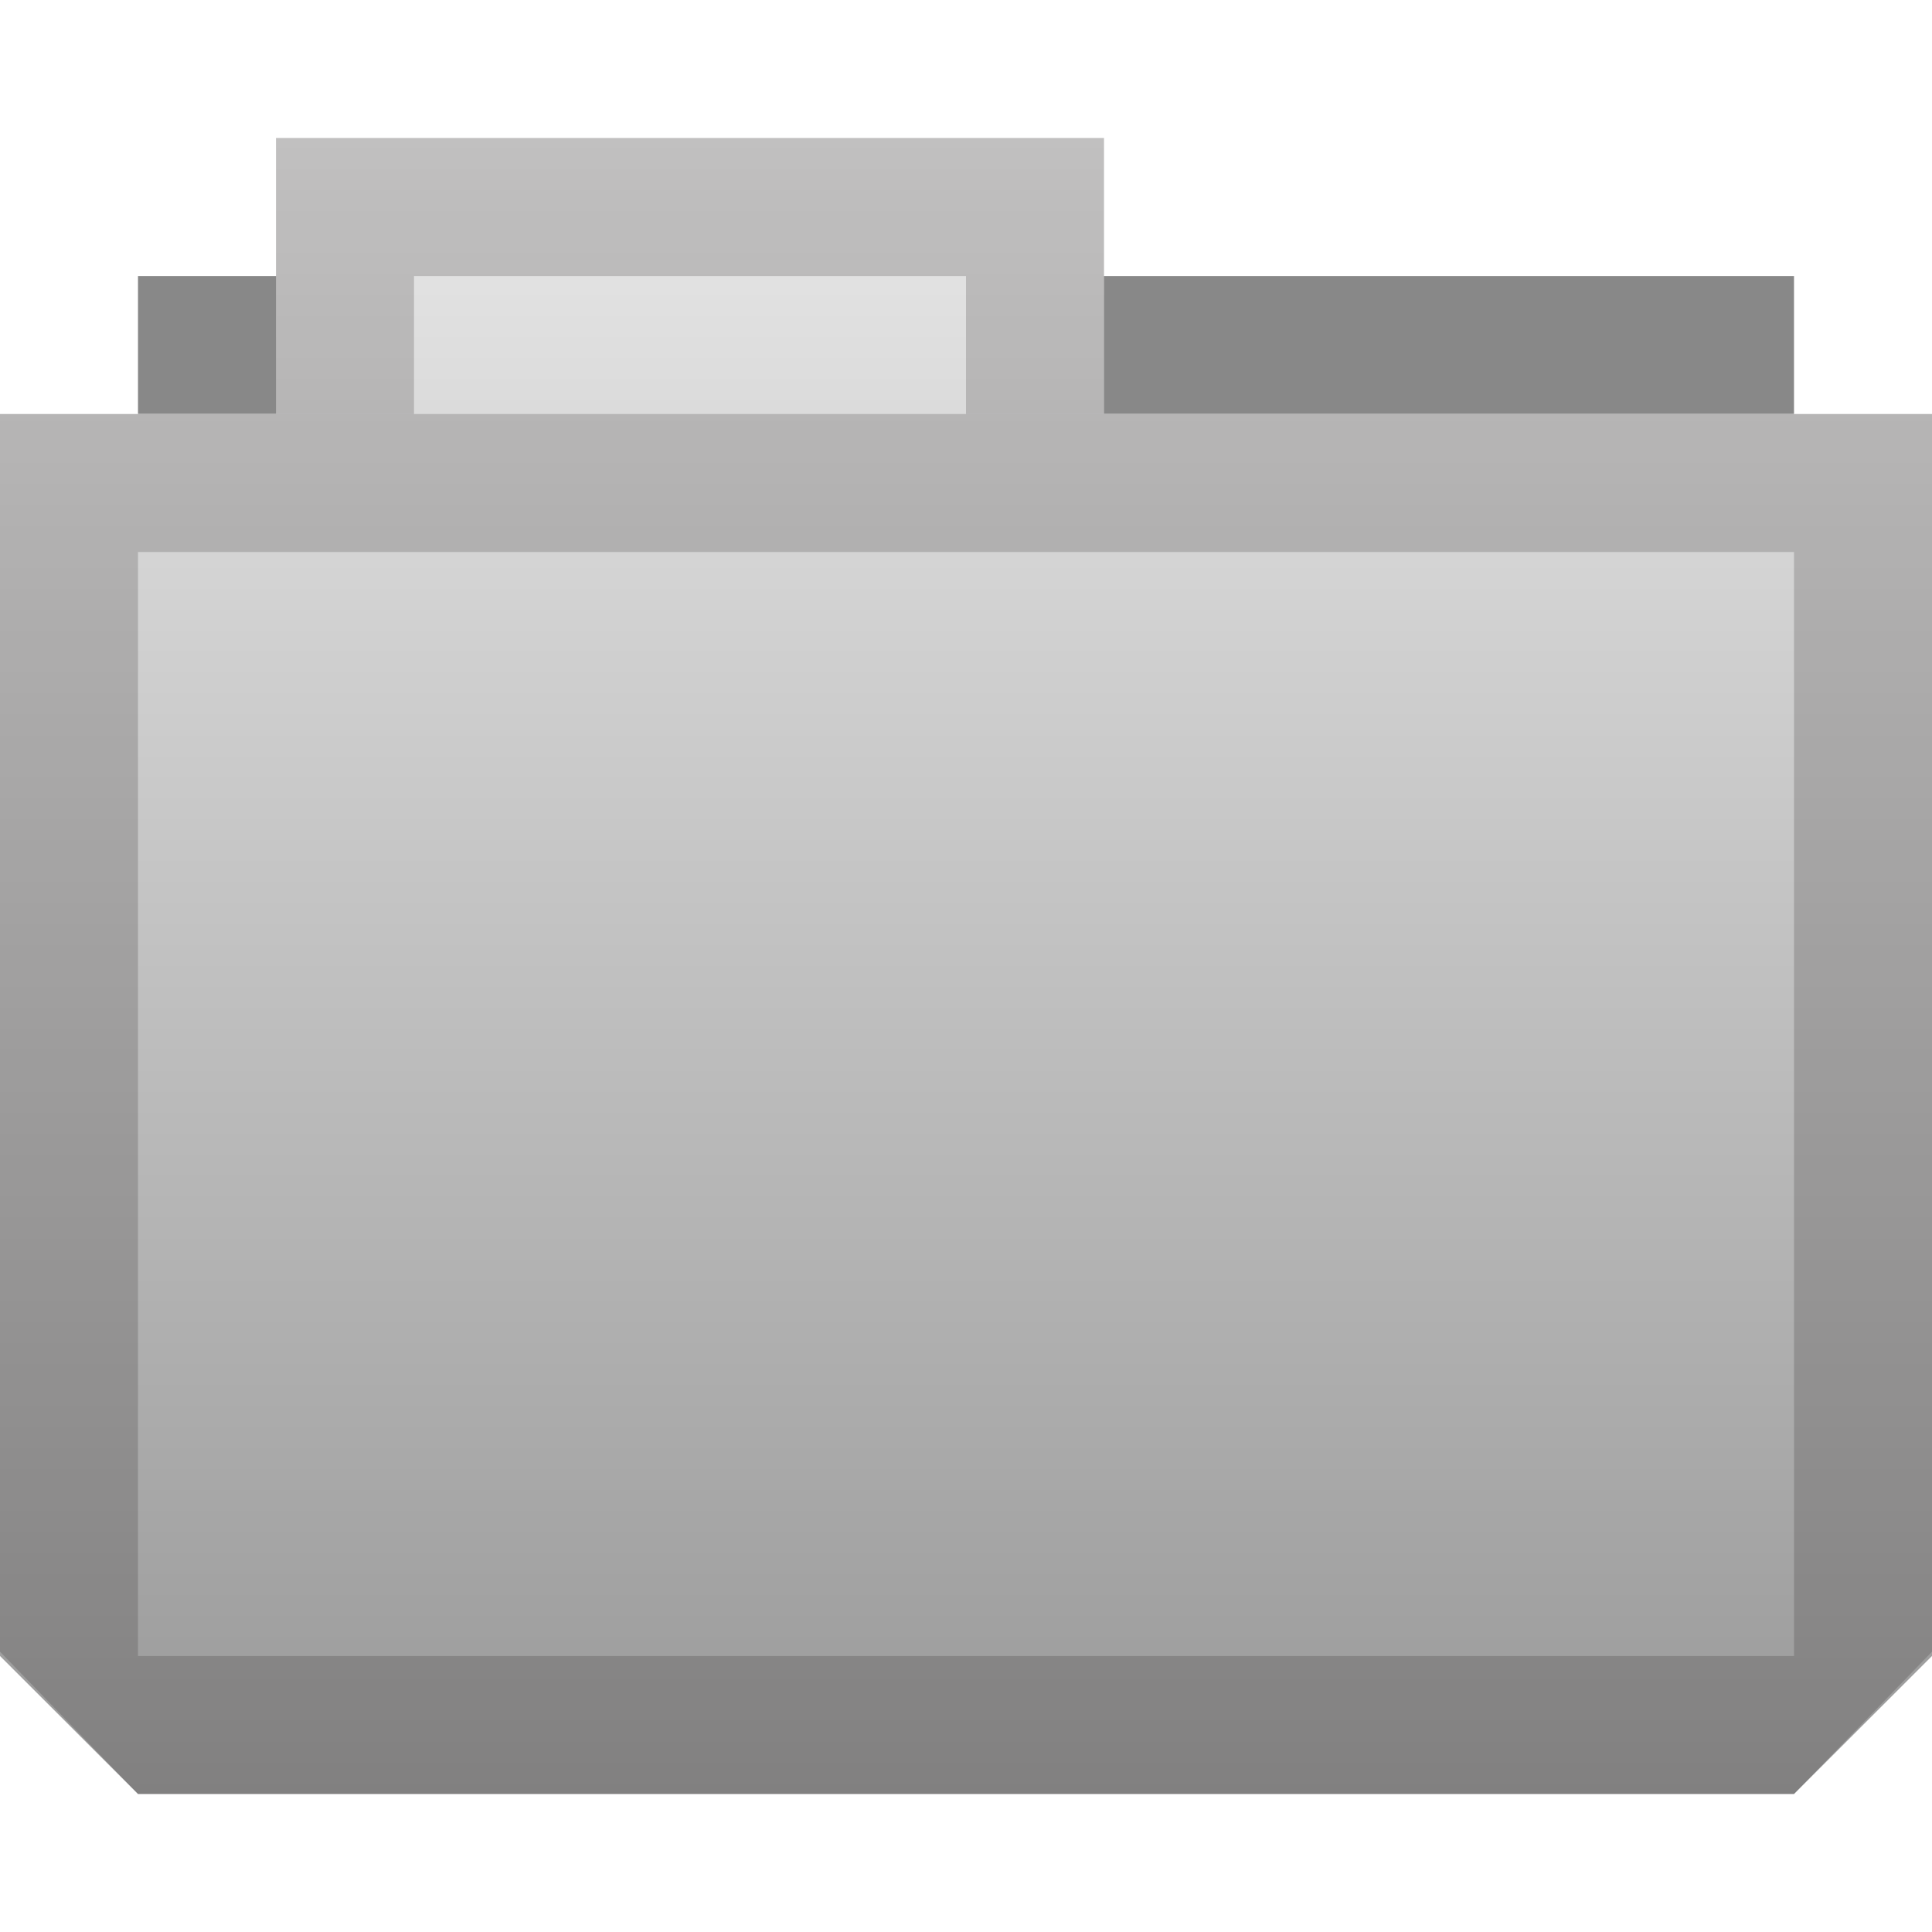
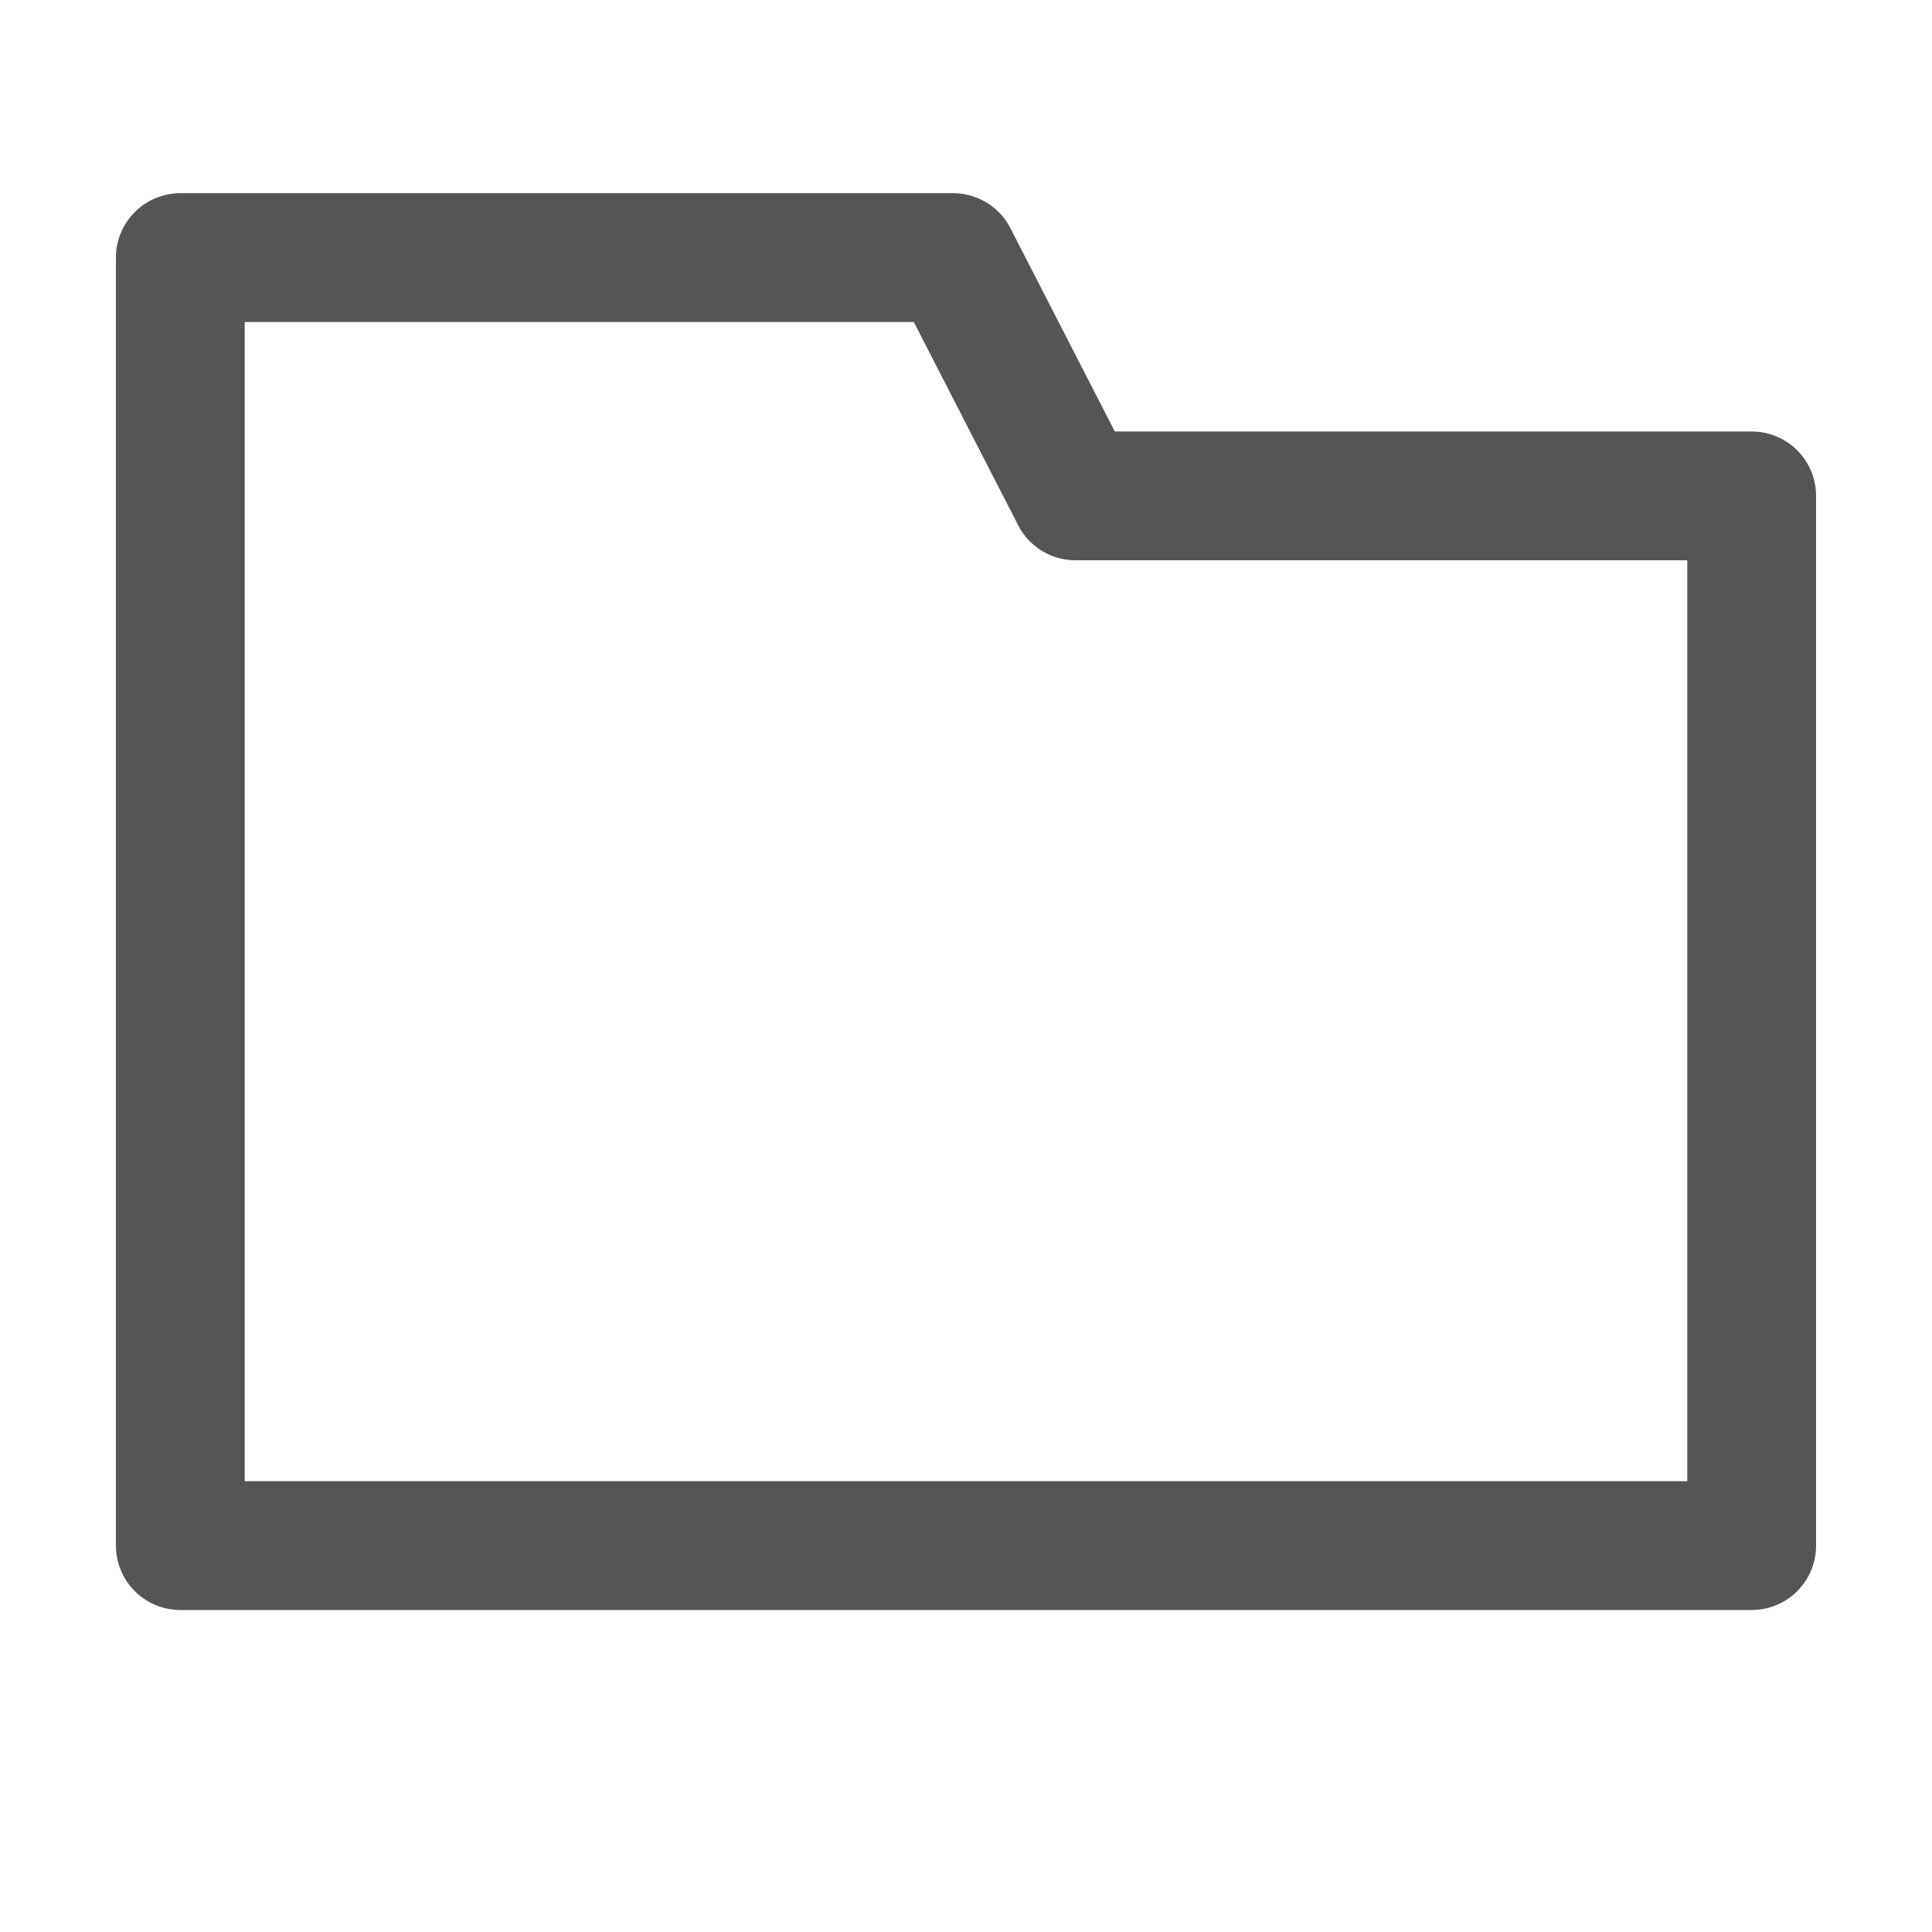
- <svg xmlns="http://www.w3.org/2000/svg" version="1.1" id="Layer_1" x="0px" y="0px" viewBox="0 0 14 14" enable-background="new 0 0 14 14" xml:space="preserve">
-   <rect x="1" y="2" fill="#888888" enable-background="new    " width="12" height="1" />
-   <linearGradient id="SVGID_1_" gradientUnits="userSpaceOnUse" x1="7" y1="13" x2="7" y2="1">
-     <stop offset="0" style="stop-color:#999999" />
-     <stop offset="1" style="stop-color:#E8E8E8" />
-   </linearGradient>
-   <polygon fill="url(#SVGID_1_)" points="8,3 8,1 2,1 2,3 0,3 0,12 1,13 13,13 14,12 14,3 " />
-   <path opacity="0.2" fill="#231F20" enable-background="new    " d="M13,3H0v0.969v8L1,13h12l1-1.031V3H13z M1,12V4h12v8H1z" />
-   <polygon opacity="0.2" fill="#231F20" enable-background="new    " points="3,1 2,1 2,3 3,3 3,2 7,2 7,3 8,3 8,2 8,1 " />
+ <svg xmlns="http://www.w3.org/2000/svg" version="1.1" id="Layer_1" x="0px" y="0px" viewBox="0 0 30 30" enable-background="new 0 0 30 30" xml:space="preserve">
+   <polygon fill="none" stroke="#555555" stroke-width="2" stroke-linejoin="round" stroke-miterlimit="10" points="16.7,7.7 14.8,4   2.8,4 2.8,24 27.2,24 27.2,7.7 " />
</svg>
